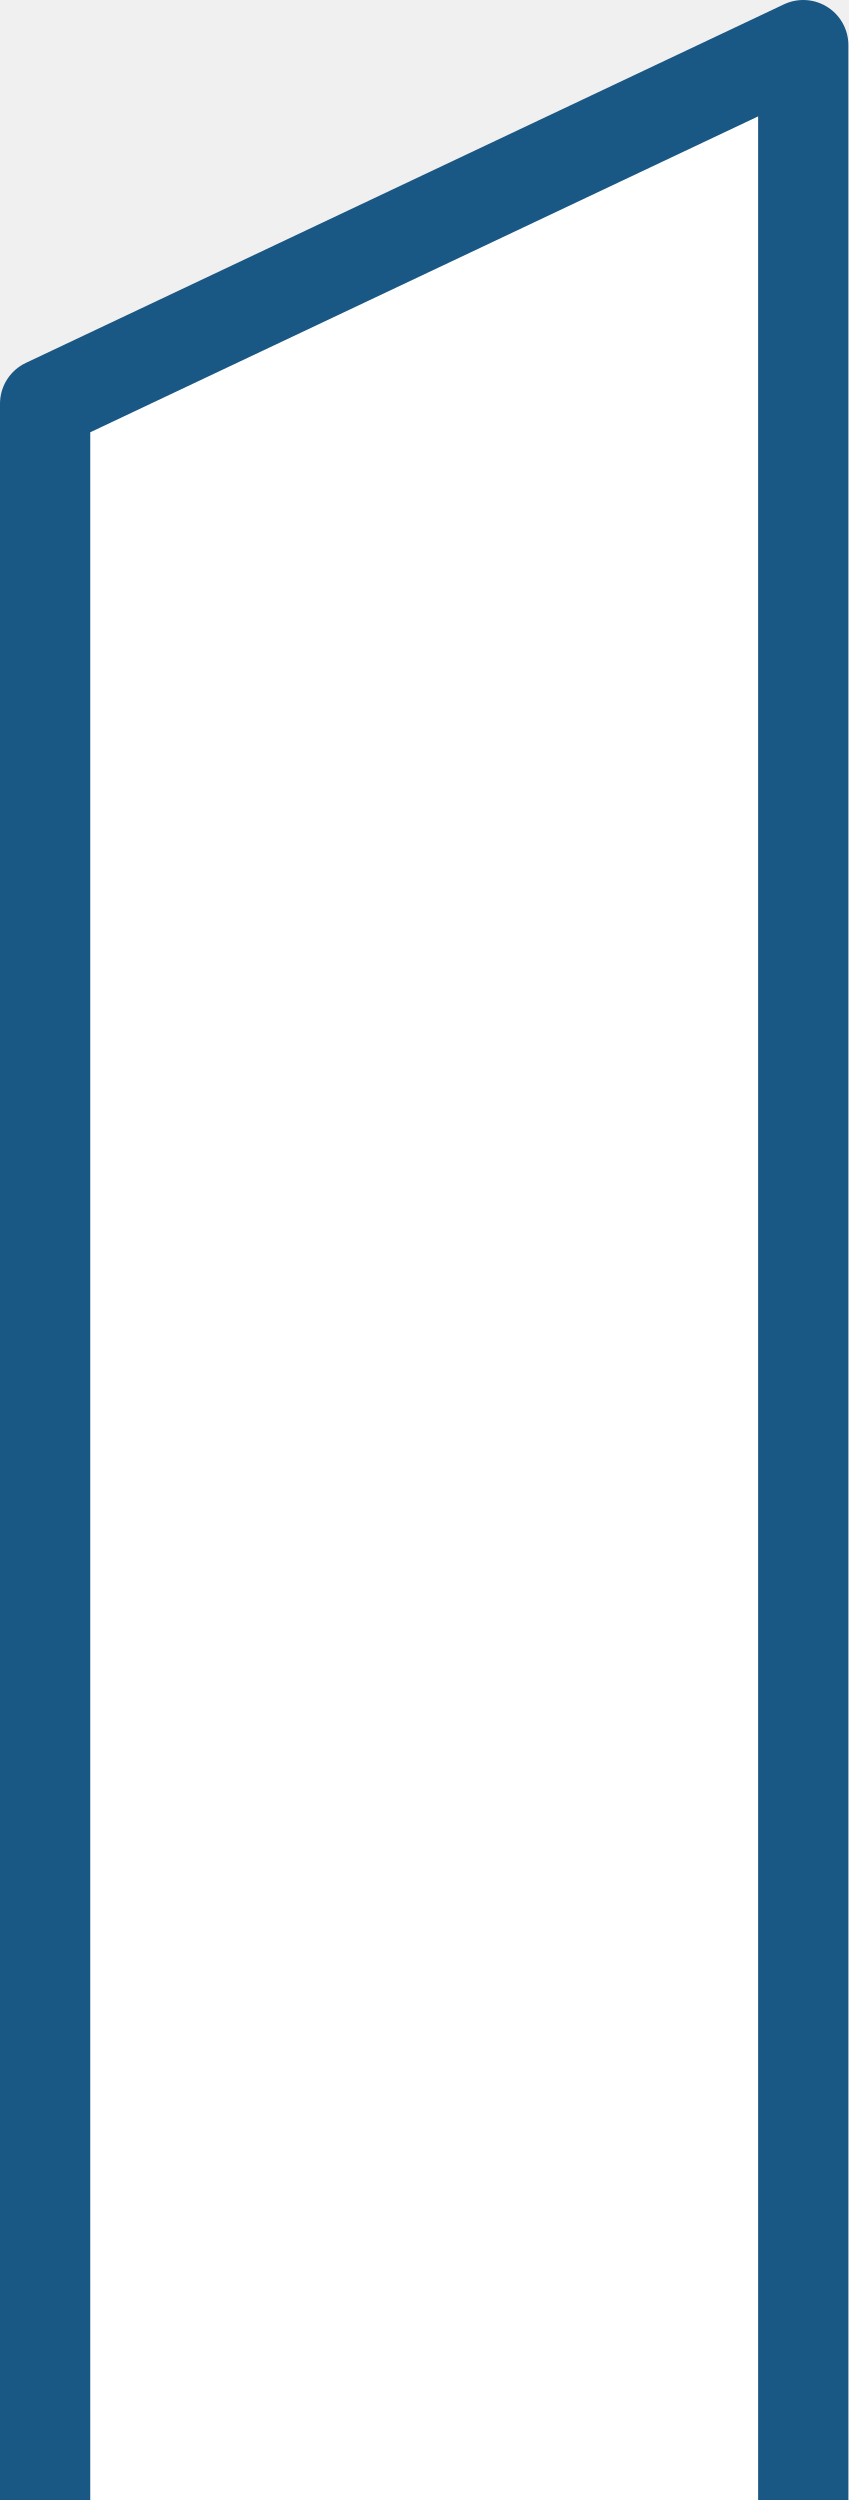
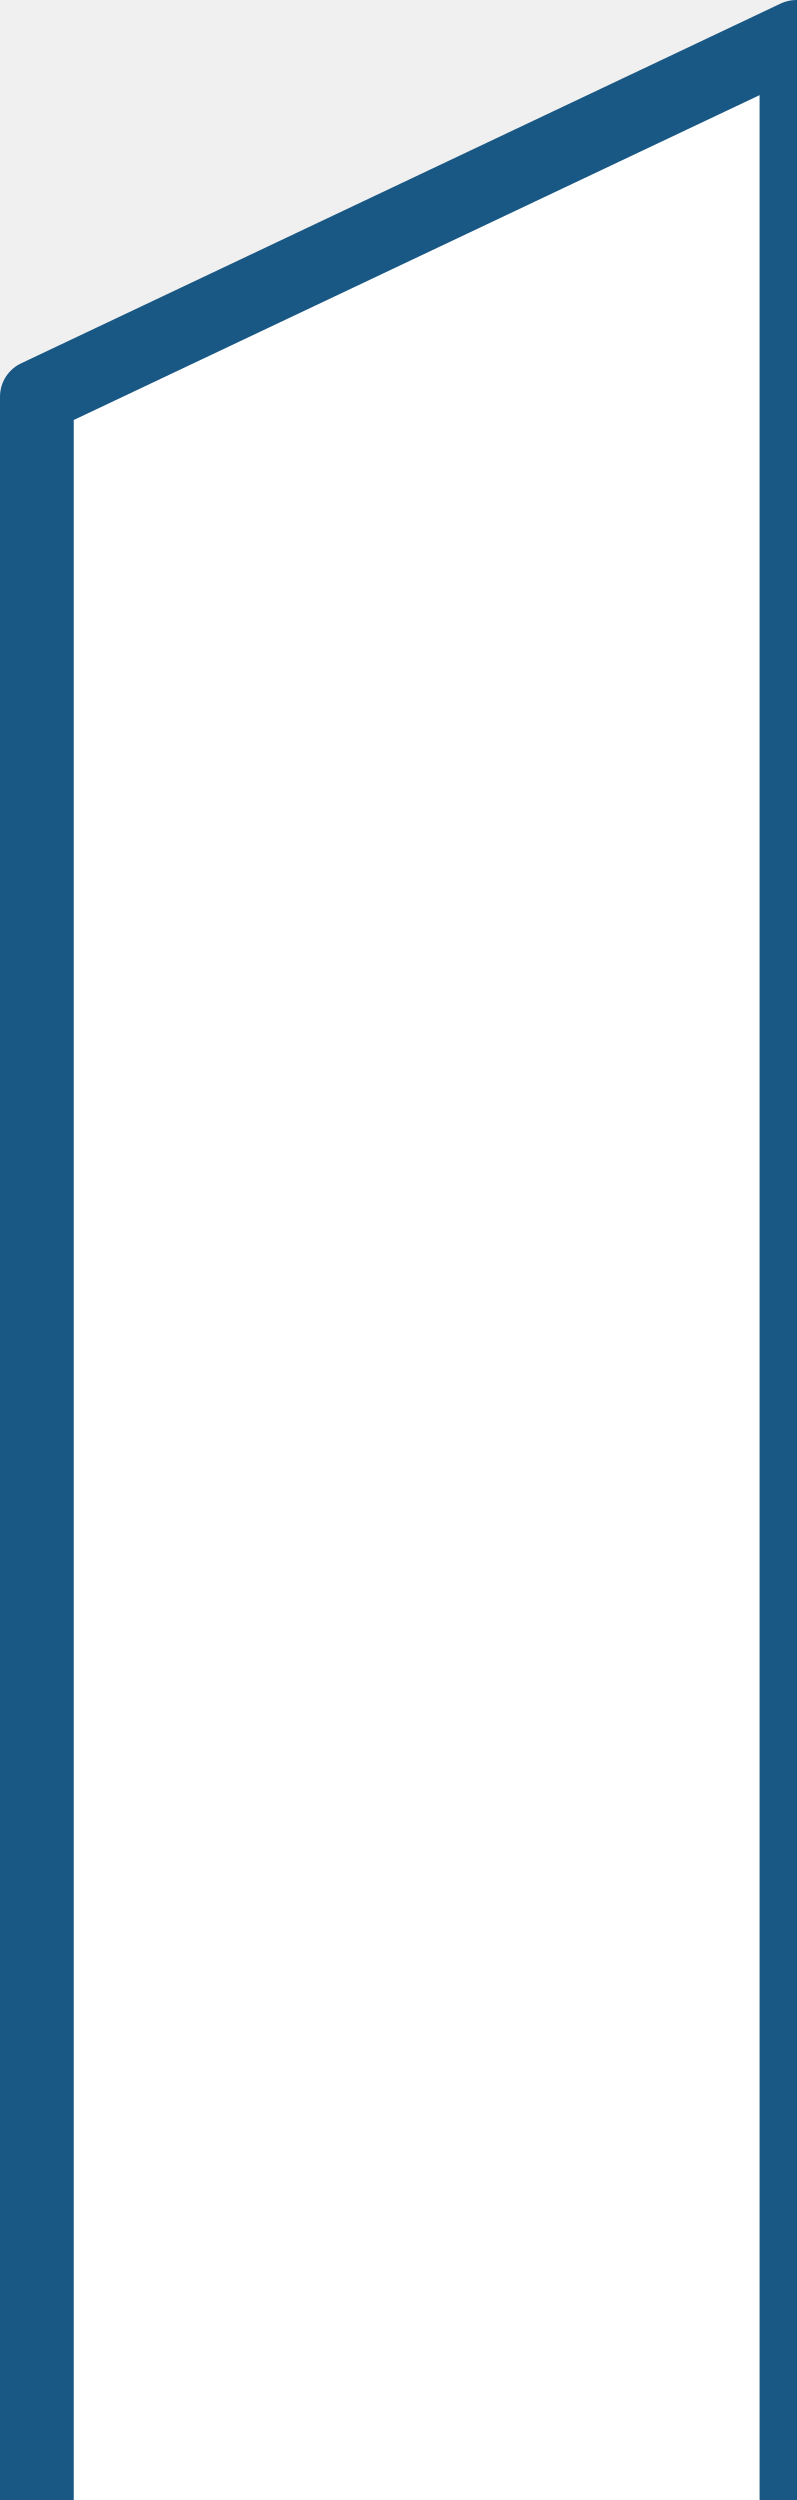
- <svg xmlns="http://www.w3.org/2000/svg" width="188" height="554" viewBox="0 0 188 554" fill="none">
-   <path d="M10 554V89.461L178 10V554" fill="white" />
-   <path d="M10 554V89.461L178 10V554" stroke="#195784" stroke-width="20" stroke-miterlimit="10" stroke-linejoin="round" />
+ <svg xmlns="http://www.w3.org/2000/svg" width="216" height="678" viewBox="0 0 216 678" fill="none">
+   <path d="M10 678V107.574L216 10V678" fill="white" />
+   <path d="M10 678V107.574L216 10V678" stroke="#195784" stroke-width="20" stroke-miterlimit="10" stroke-linejoin="round" />
</svg>
